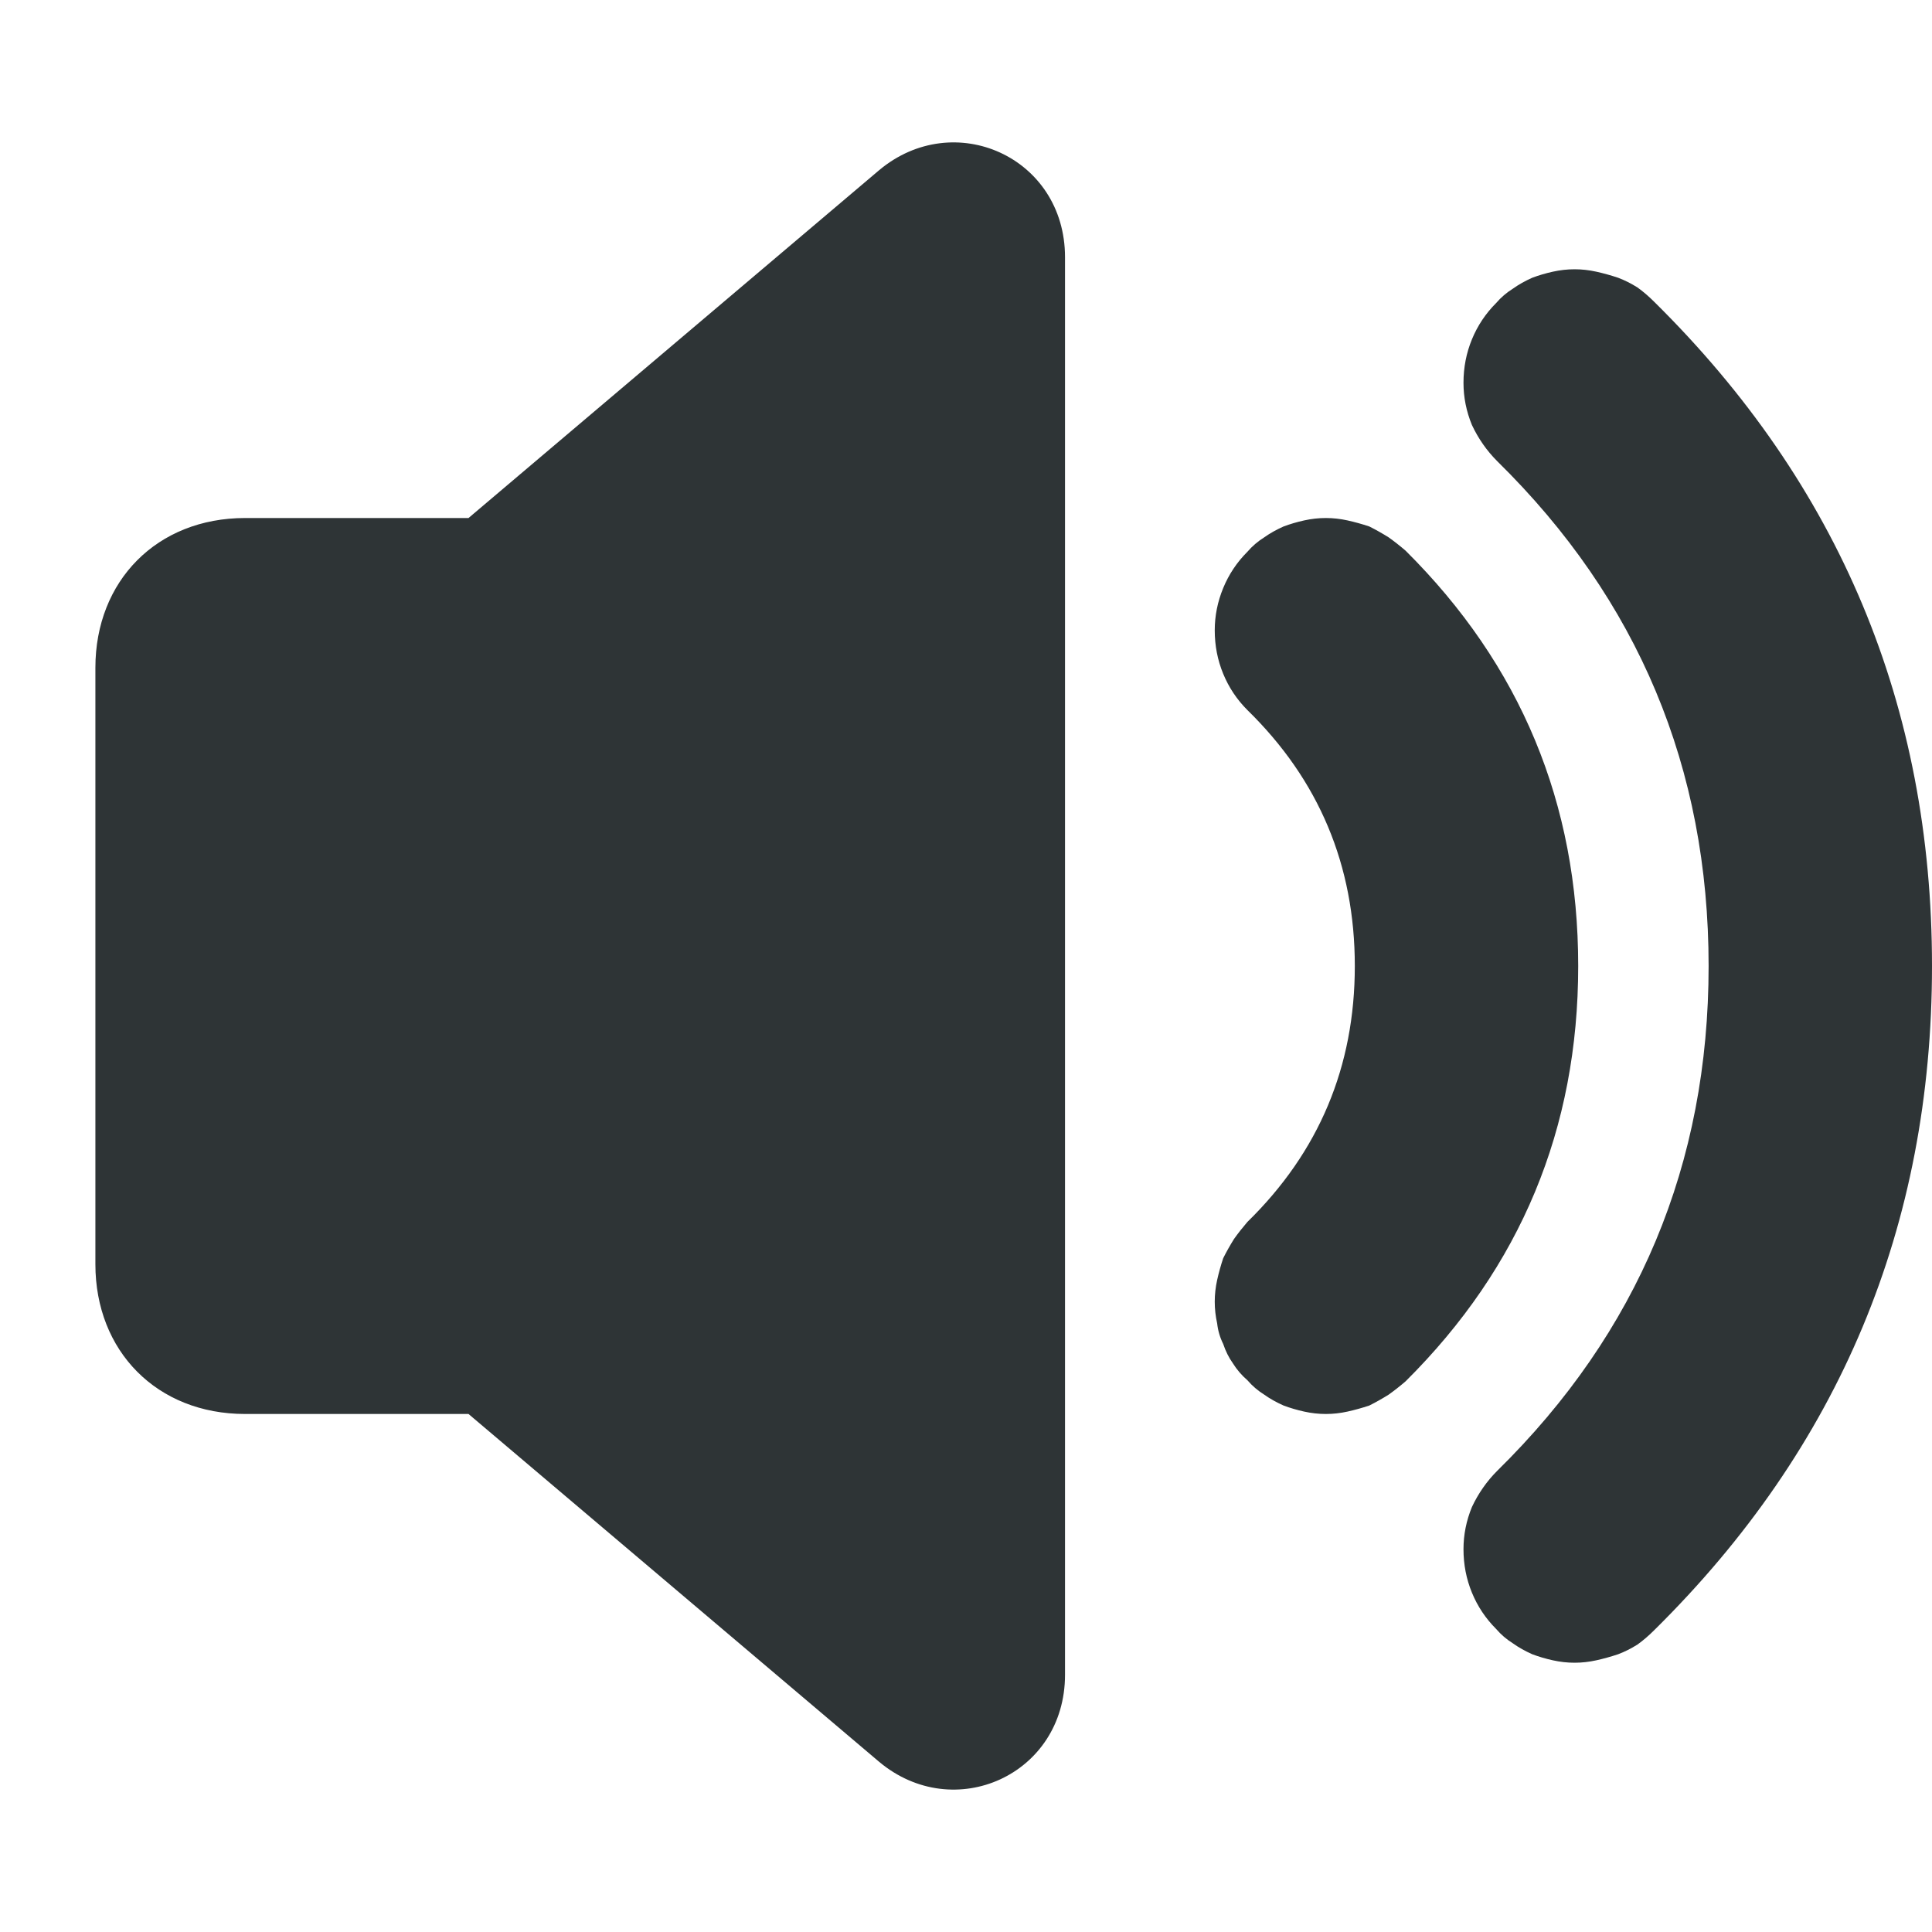
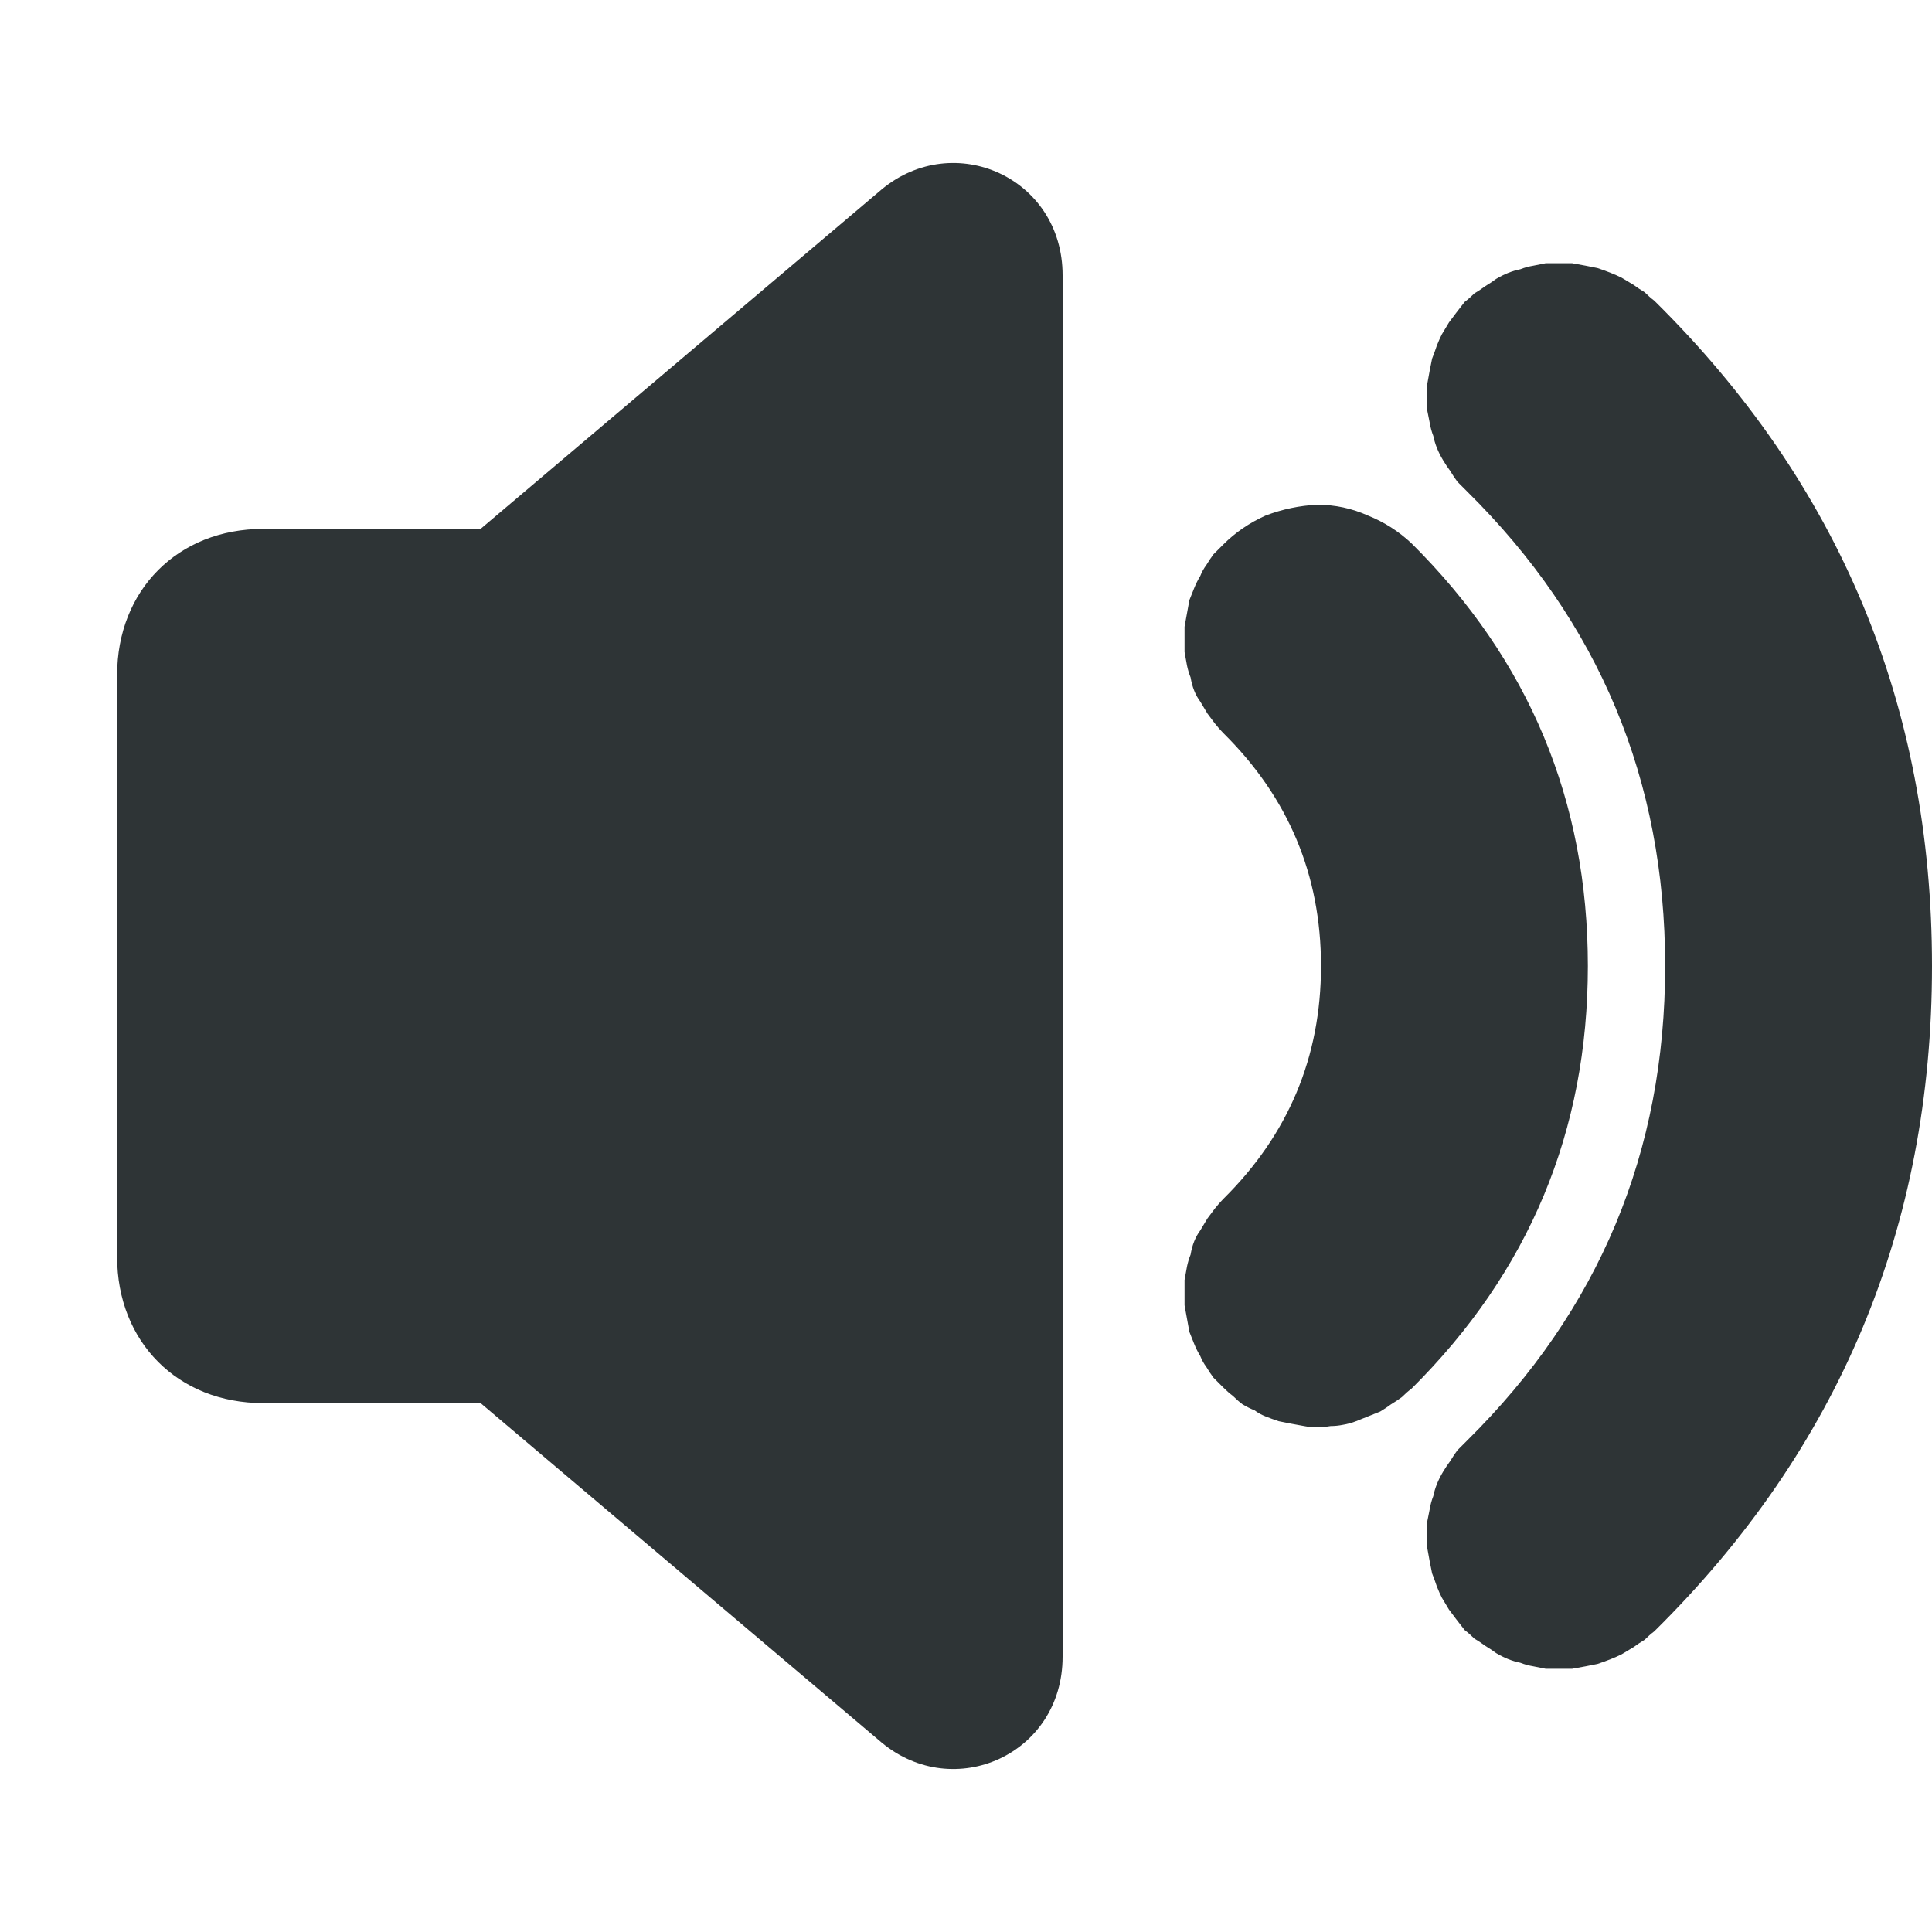
<svg xmlns="http://www.w3.org/2000/svg" width="16" height="16" viewBox="0 0 16 16" fill="#2e3436">
-   <path fill-rule="evenodd" d="M2.03 4.29C1.3 4.29 0.79 4.81 0.79 5.53L0.79 10.47C0.79 11.19 1.3 11.71 2.03 11.71L3.88 11.71L7.28 14.59C7.9 15.11 8.82 14.7 8.82 13.87L8.82 2.13C8.82 1.3 7.9 0.89 7.28 1.41L3.88 4.29L2.03 4.29ZM16 8Q16 4.77 13.7 2.5Q13.63 2.43 13.56 2.38Q13.48 2.33 13.4 2.3Q13.31 2.27 13.22 2.25Q13.13 2.23 13.04 2.23Q12.95 2.23 12.86 2.25Q12.77 2.27 12.69 2.3Q12.6 2.34 12.53 2.39Q12.45 2.44 12.39 2.51Q12.26 2.64 12.19 2.81Q12.12 2.98 12.12 3.17Q12.12 3.35 12.19 3.52Q12.27 3.69 12.4 3.82Q14.15 5.54 14.15 8Q14.15 10.46 12.4 12.18Q12.27 12.31 12.19 12.48Q12.12 12.65 12.12 12.83Q12.12 13.02 12.19 13.19Q12.26 13.36 12.39 13.49Q12.45 13.56 12.53 13.61Q12.6 13.66 12.69 13.7Q12.77 13.73 12.86 13.75Q12.95 13.77 13.04 13.77Q13.13 13.77 13.22 13.75Q13.31 13.73 13.4 13.7Q13.48 13.67 13.56 13.62Q13.63 13.57 13.7 13.5Q16 11.23 16 8ZM11.64 4.56Q13.07 5.98 13.07 8Q13.07 10.02 11.64 11.44Q11.57 11.5 11.5 11.55Q11.42 11.6 11.34 11.64Q11.25 11.67 11.16 11.69Q11.07 11.71 10.98 11.71Q10.89 11.71 10.8 11.69Q10.71 11.67 10.63 11.64Q10.54 11.6 10.47 11.55Q10.39 11.5 10.33 11.43Q10.26 11.37 10.21 11.29Q10.16 11.22 10.13 11.13Q10.09 11.05 10.08 10.96Q10.06 10.87 10.06 10.78Q10.06 10.69 10.08 10.6Q10.1 10.51 10.13 10.42Q10.17 10.34 10.22 10.26Q10.27 10.19 10.33 10.12Q11.22 9.25 11.22 8Q11.22 6.75 10.33 5.88Q10.2 5.75 10.13 5.58Q10.06 5.41 10.06 5.22Q10.06 5.04 10.13 4.87Q10.2 4.7 10.33 4.57Q10.39 4.5 10.47 4.45Q10.54 4.4 10.63 4.36Q10.71 4.33 10.8 4.31Q10.89 4.29 10.98 4.29Q11.07 4.29 11.16 4.31Q11.25 4.33 11.34 4.36Q11.42 4.4 11.5 4.45Q11.57 4.5 11.64 4.56Z" />
+   <path fill-rule="evenodd" d="M2.18 4.38C1.47 4.38 0.97 4.89 0.97 5.59L0.97 10.41C0.97 11.11 1.47 11.62 2.18 11.62L3.98 11.62L7.3 14.43C7.9 14.93 8.8 14.53 8.8 13.72L8.8 2.28C8.8 1.47 7.9 1.07 7.3 1.57L3.98 4.38L2.18 4.38ZM16 8Q16 4.76 13.7 2.49Q13.66 2.46 13.62 2.42Q13.57 2.39 13.53 2.36Q13.48 2.33 13.43 2.3Q13.39 2.28 13.34 2.26Q13.29 2.24 13.23 2.22Q13.18 2.21 13.13 2.2Q13.08 2.19 13.02 2.18Q12.97 2.18 12.91 2.18Q12.86 2.18 12.8 2.18Q12.75 2.19 12.7 2.2Q12.64 2.21 12.59 2.23Q12.54 2.24 12.49 2.26Q12.44 2.28 12.39 2.31Q12.35 2.34 12.3 2.37Q12.26 2.4 12.21 2.43Q12.17 2.47 12.13 2.5Q12.1 2.54 12.06 2.59Q12.03 2.63 12 2.67Q11.97 2.72 11.94 2.77Q11.92 2.81 11.9 2.86Q11.88 2.92 11.86 2.97Q11.85 3.02 11.84 3.07Q11.83 3.13 11.82 3.18Q11.82 3.23 11.82 3.29Q11.82 3.34 11.82 3.4Q11.83 3.45 11.84 3.5Q11.85 3.56 11.87 3.61Q11.88 3.66 11.9 3.71Q11.92 3.76 11.95 3.81Q11.98 3.86 12.01 3.9Q12.04 3.95 12.07 3.99Q12.11 4.03 12.15 4.07Q13.79 5.69 13.79 8Q13.79 10.31 12.15 11.93Q12.11 11.97 12.07 12.01Q12.04 12.05 12.01 12.1Q11.98 12.14 11.95 12.19Q11.92 12.24 11.9 12.29Q11.88 12.34 11.87 12.39Q11.85 12.44 11.84 12.5Q11.83 12.55 11.82 12.6Q11.82 12.66 11.82 12.71Q11.82 12.77 11.82 12.82Q11.83 12.87 11.84 12.93Q11.85 12.98 11.86 13.03Q11.88 13.08 11.9 13.14Q11.92 13.19 11.94 13.23Q11.97 13.28 12 13.33Q12.03 13.37 12.06 13.41Q12.1 13.46 12.13 13.5Q12.17 13.53 12.21 13.57Q12.26 13.6 12.3 13.63Q12.35 13.66 12.39 13.69Q12.44 13.72 12.49 13.74Q12.54 13.76 12.59 13.77Q12.64 13.79 12.7 13.8Q12.75 13.81 12.8 13.82Q12.86 13.82 12.91 13.82Q12.97 13.82 13.02 13.82Q13.08 13.81 13.13 13.8Q13.18 13.79 13.23 13.78Q13.29 13.76 13.34 13.74Q13.39 13.72 13.43 13.7Q13.48 13.67 13.53 13.64Q13.57 13.61 13.62 13.58Q13.66 13.54 13.7 13.51Q16 11.24 16 8ZM11.69 4.5Q13.15 5.95 13.15 8Q13.15 10.05 11.69 11.5Q11.65 11.53 11.61 11.57Q11.57 11.6 11.52 11.63Q11.48 11.66 11.43 11.69Q11.38 11.71 11.33 11.73Q11.28 11.75 11.23 11.77Q11.18 11.79 11.12 11.8Q11.07 11.81 11.02 11.81Q10.96 11.82 10.91 11.82Q10.85 11.82 10.8 11.81Q10.74 11.8 10.69 11.79Q10.64 11.78 10.59 11.77Q10.53 11.75 10.48 11.73Q10.43 11.71 10.39 11.68Q10.34 11.66 10.29 11.63Q10.25 11.6 10.21 11.56Q10.17 11.53 10.13 11.49Q10.09 11.45 10.05 11.41Q10.02 11.37 9.99 11.32Q9.96 11.28 9.94 11.23Q9.91 11.18 9.89 11.13Q9.87 11.08 9.85 11.03Q9.84 10.97 9.83 10.92Q9.82 10.87 9.81 10.81Q9.81 10.76 9.81 10.71Q9.81 10.65 9.81 10.6Q9.82 10.54 9.83 10.49Q9.84 10.44 9.86 10.39Q9.87 10.33 9.89 10.28Q9.91 10.23 9.94 10.19Q9.97 10.14 10 10.09Q10.03 10.05 10.06 10.01Q10.1 9.96 10.13 9.93Q10.94 9.13 10.94 8Q10.94 6.87 10.13 6.07Q10.1 6.04 10.06 5.99Q10.03 5.95 10 5.91Q9.97 5.86 9.94 5.81Q9.91 5.77 9.89 5.72Q9.87 5.67 9.86 5.61Q9.84 5.56 9.83 5.51Q9.82 5.46 9.81 5.4Q9.81 5.35 9.81 5.29Q9.81 5.24 9.81 5.19Q9.82 5.13 9.83 5.08Q9.84 5.03 9.85 4.97Q9.87 4.92 9.89 4.87Q9.91 4.82 9.94 4.77Q9.96 4.72 9.99 4.68Q10.02 4.63 10.05 4.59Q10.09 4.55 10.13 4.51Q10.28 4.36 10.48 4.27Q10.69 4.19 10.91 4.18Q11.13 4.18 11.33 4.27Q11.53 4.35 11.69 4.5Z" />
</svg>
